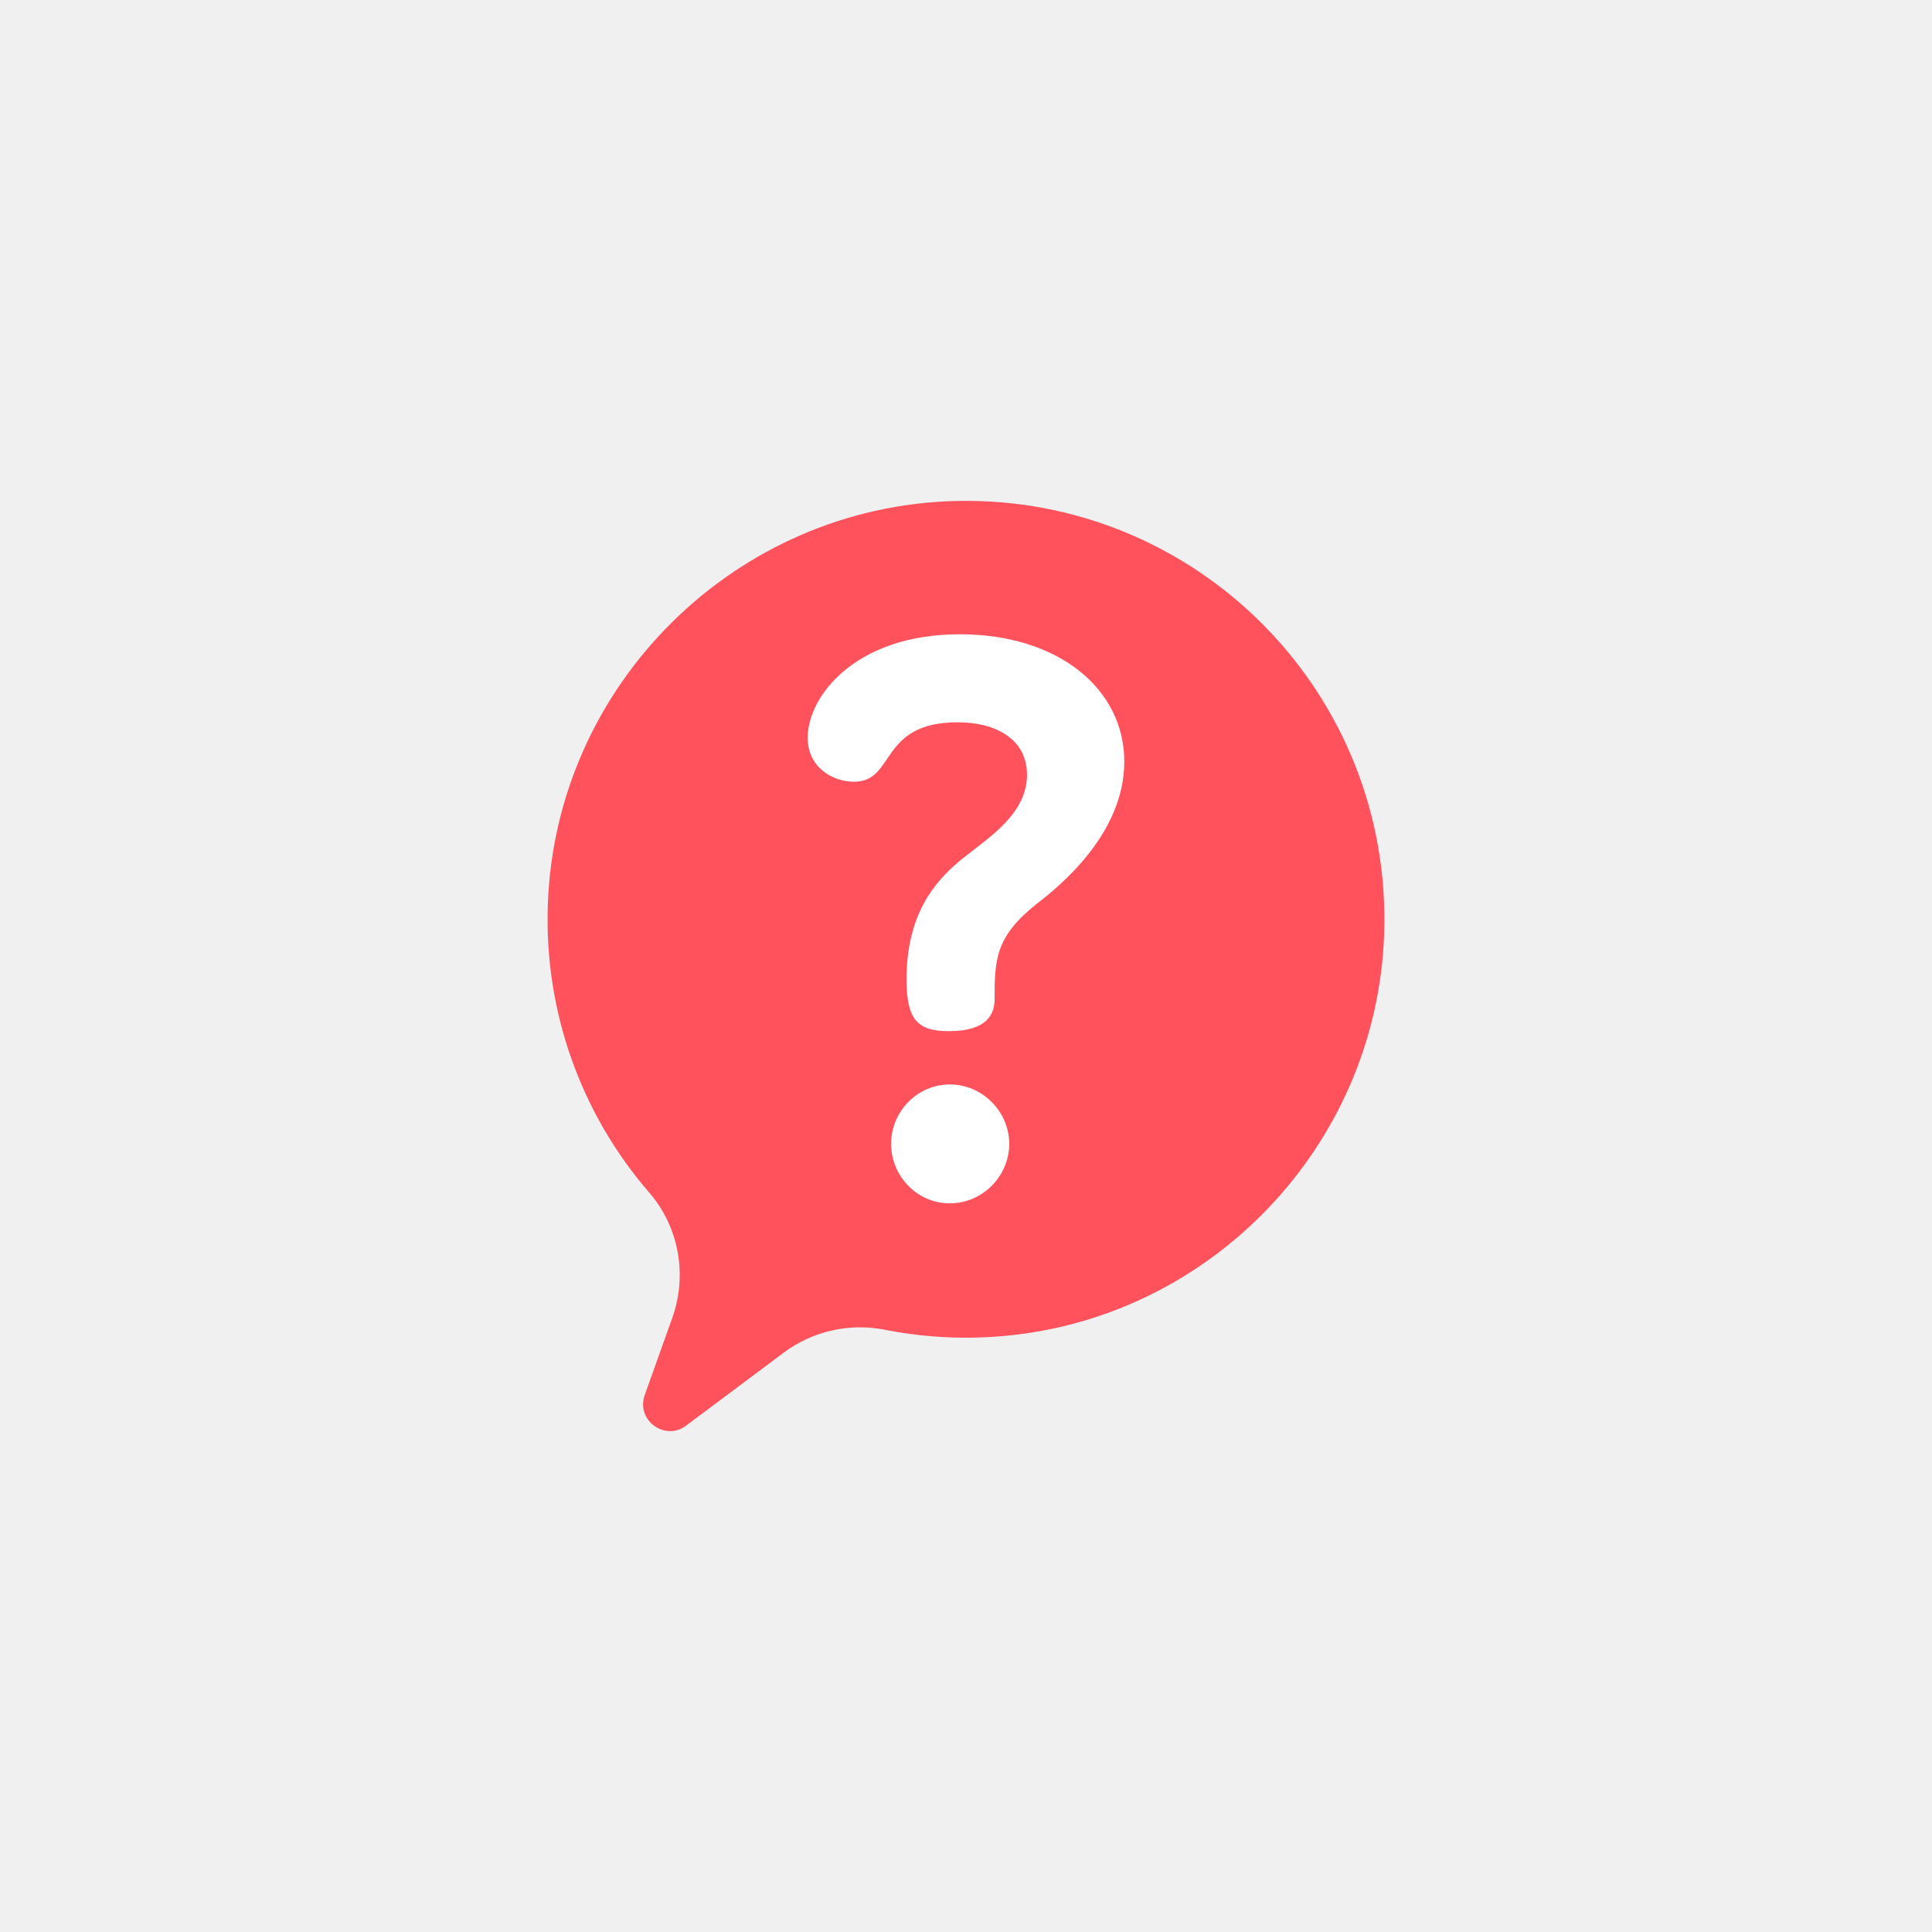
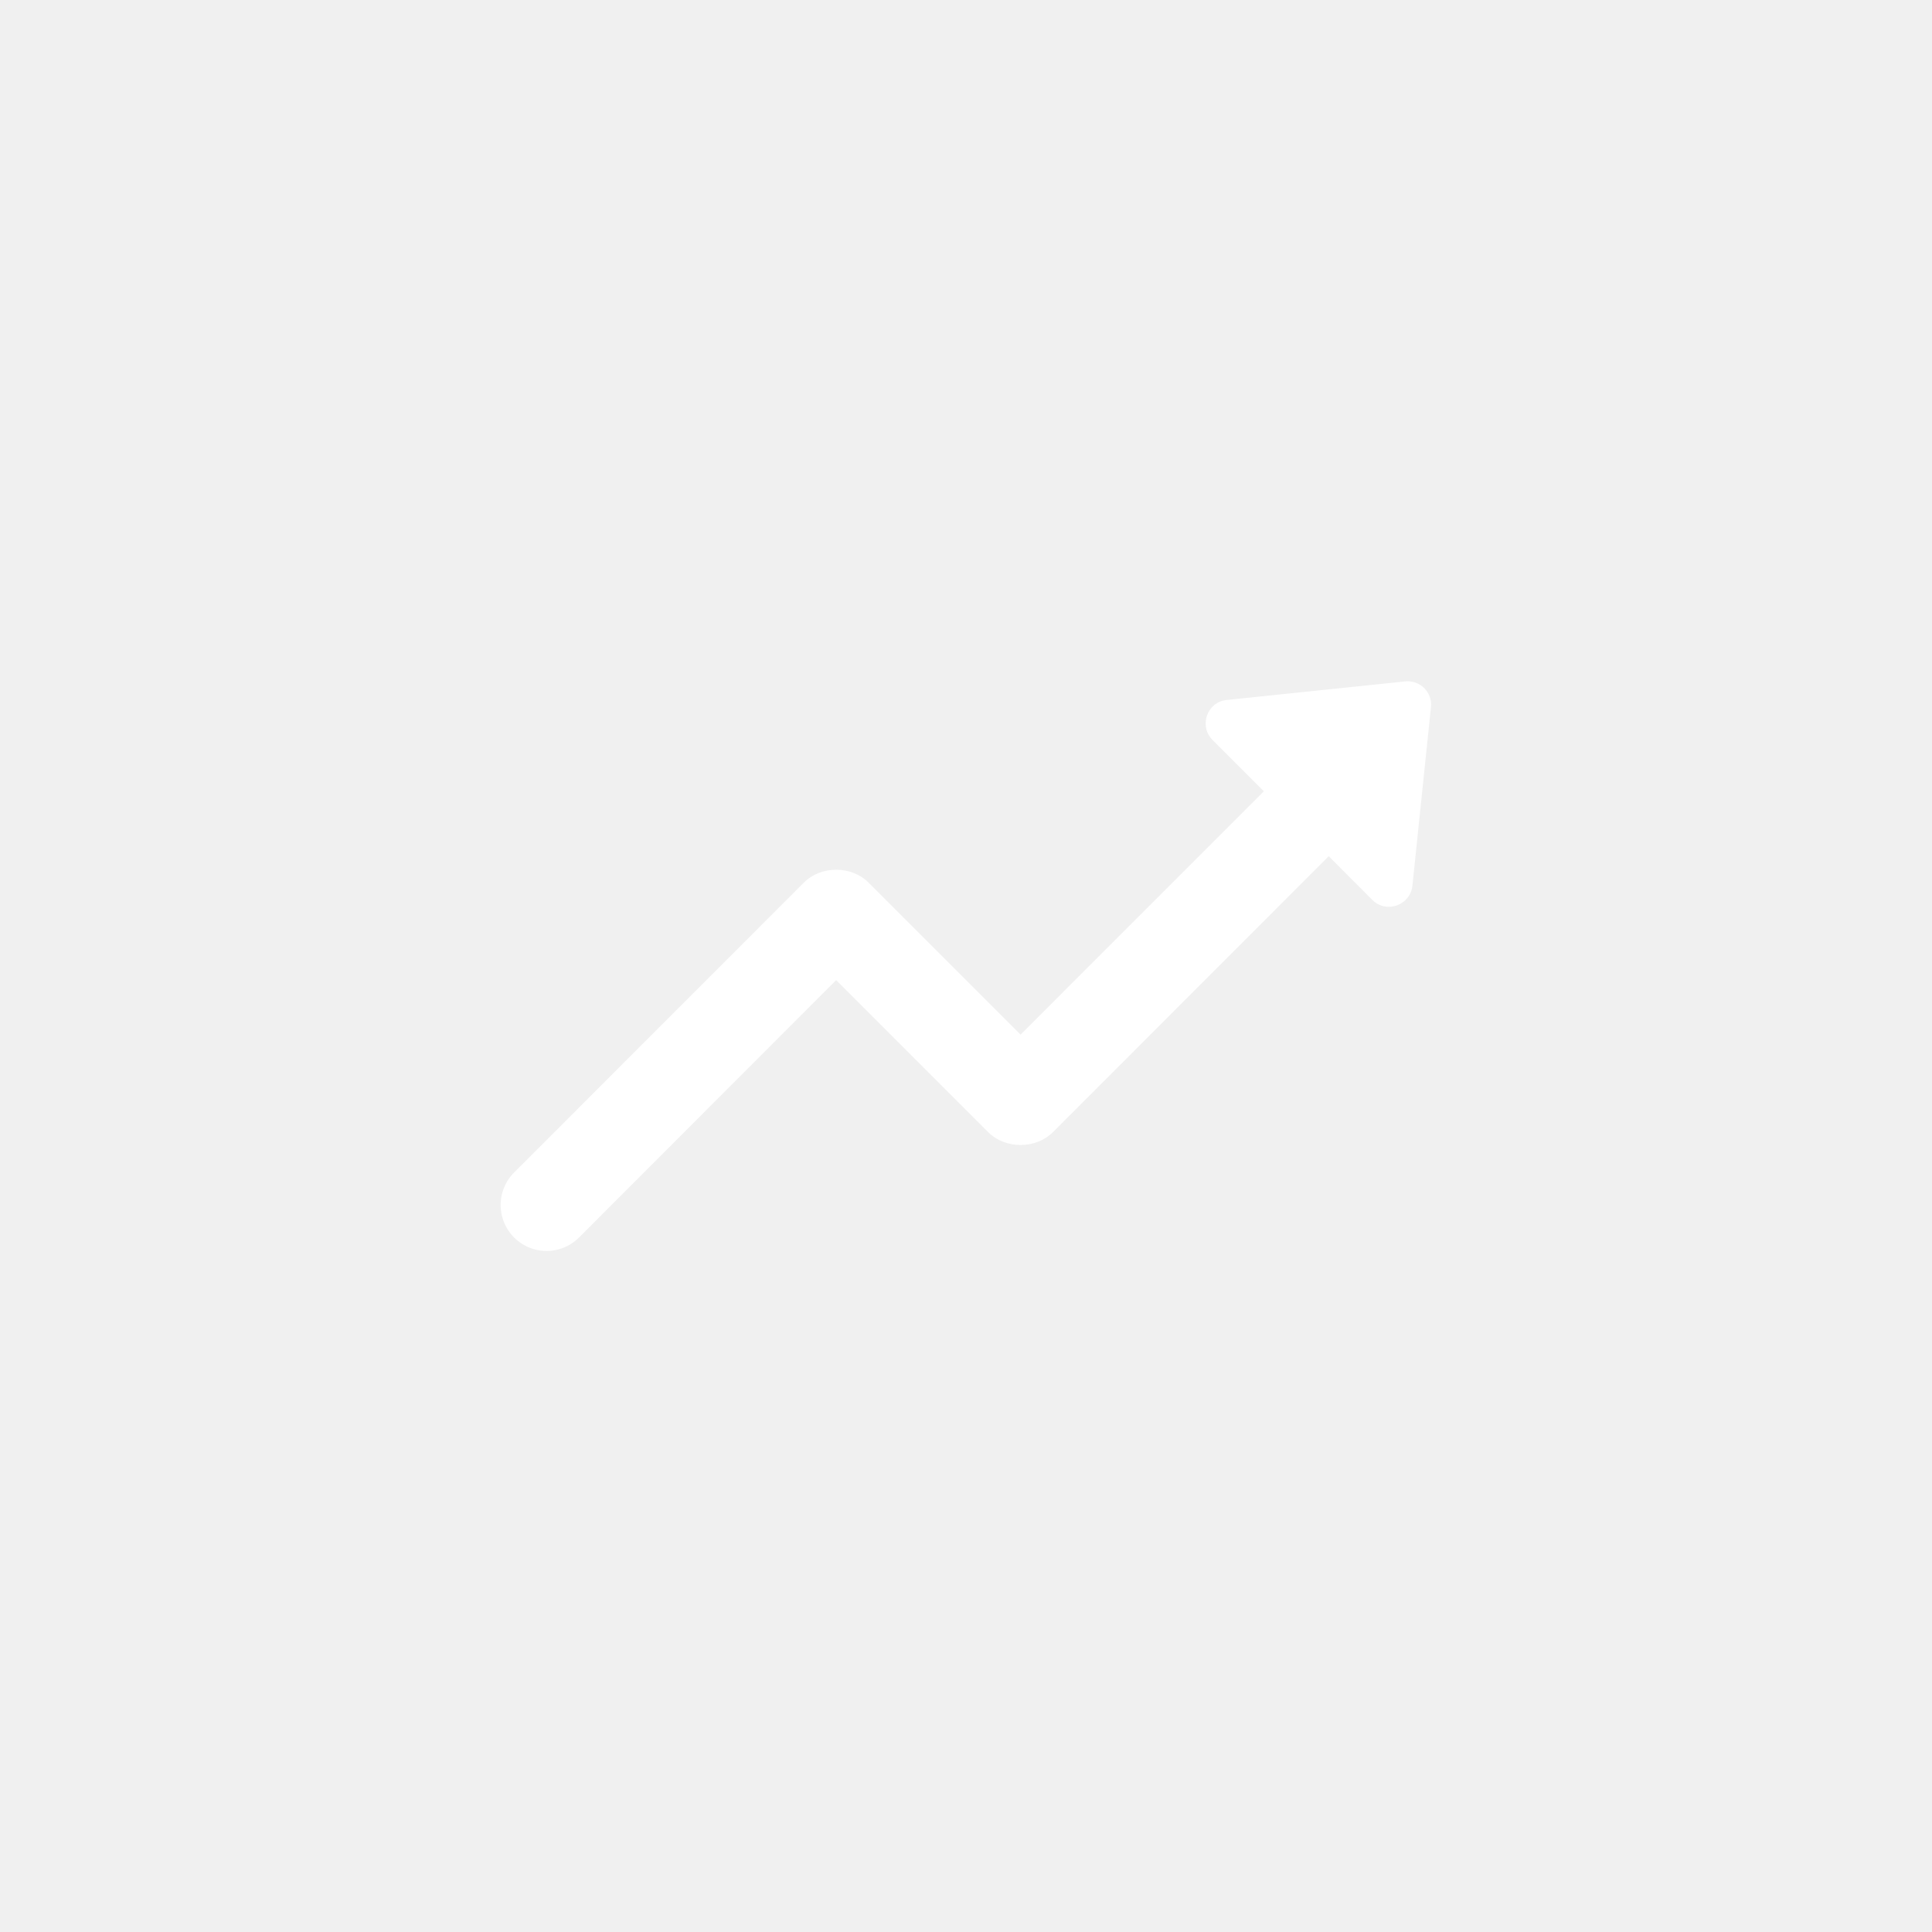
<svg xmlns="http://www.w3.org/2000/svg" viewBox="0 0 108 108">
-   <path style="fill:#ff525d;stroke-width:.167" d="M53.487 28.005c-12.358.265-22.473 10.27-22.864 22.626a23.306 23.306 0 0 0 5.673 16.042c1.664 1.925 2.139 4.608 1.283 7.004l-1.539 4.308c-.5 1.402 1.123 2.6 2.314 1.708l5.457-4.081a7.154 7.154 0 0 1 5.675-1.274c2.072.408 4.24.543 6.472.358 11.737-.97 20.994-10.678 21.415-22.448.484-13.48-10.447-24.53-23.886-24.243z" />
-   <path style="fill:#fff;stroke-width:.167" d="M58.014 50.477c-2.373 1.856-2.417 3.151-2.417 5.396 0 .82-.432 1.77-2.547 1.77-1.77 0-2.373-.648-2.373-2.893 0-3.712 1.64-5.481 2.891-6.56 1.425-1.209 3.842-2.547 3.842-4.878 0-1.985-1.726-2.935-3.885-2.935-4.402 0-3.453 3.323-5.784 3.323-1.165 0-2.59-.776-2.59-2.46 0-2.33 2.677-5.784 8.504-5.784 5.525 0 9.194 3.065 9.194 7.122s-3.67 6.993-4.835 7.9zm-1.597 13.467c0 1.77-1.467 3.324-3.323 3.324-1.856 0-3.28-1.554-3.28-3.324 0-1.812 1.467-3.323 3.28-3.323 1.812 0 3.323 1.51 3.323 3.323z" />
+   <path d="m79.991 39.53-1.036 9.985c-.122 1.095-1.462 1.567-2.235.797l-2.444-2.45-15.409 15.419c-.967.967-2.67.967-3.635 0l-8.491-8.493-14.339 14.355a2.567 2.569 0 1 1-3.626-3.636l16.155-16.164c.965-.967 2.666-.967 3.626 0l8.493 8.494 13.6-13.605-2.868-2.867c-.78-.78-.306-2.125.788-2.236l9.976-1.037a1.31 1.31 0 0 1 1.447 1.439z" fill="#fff" style="stroke:none;stroke-width:1.733;stroke-miterlimit:4;stroke-dasharray:none" />
</svg>
